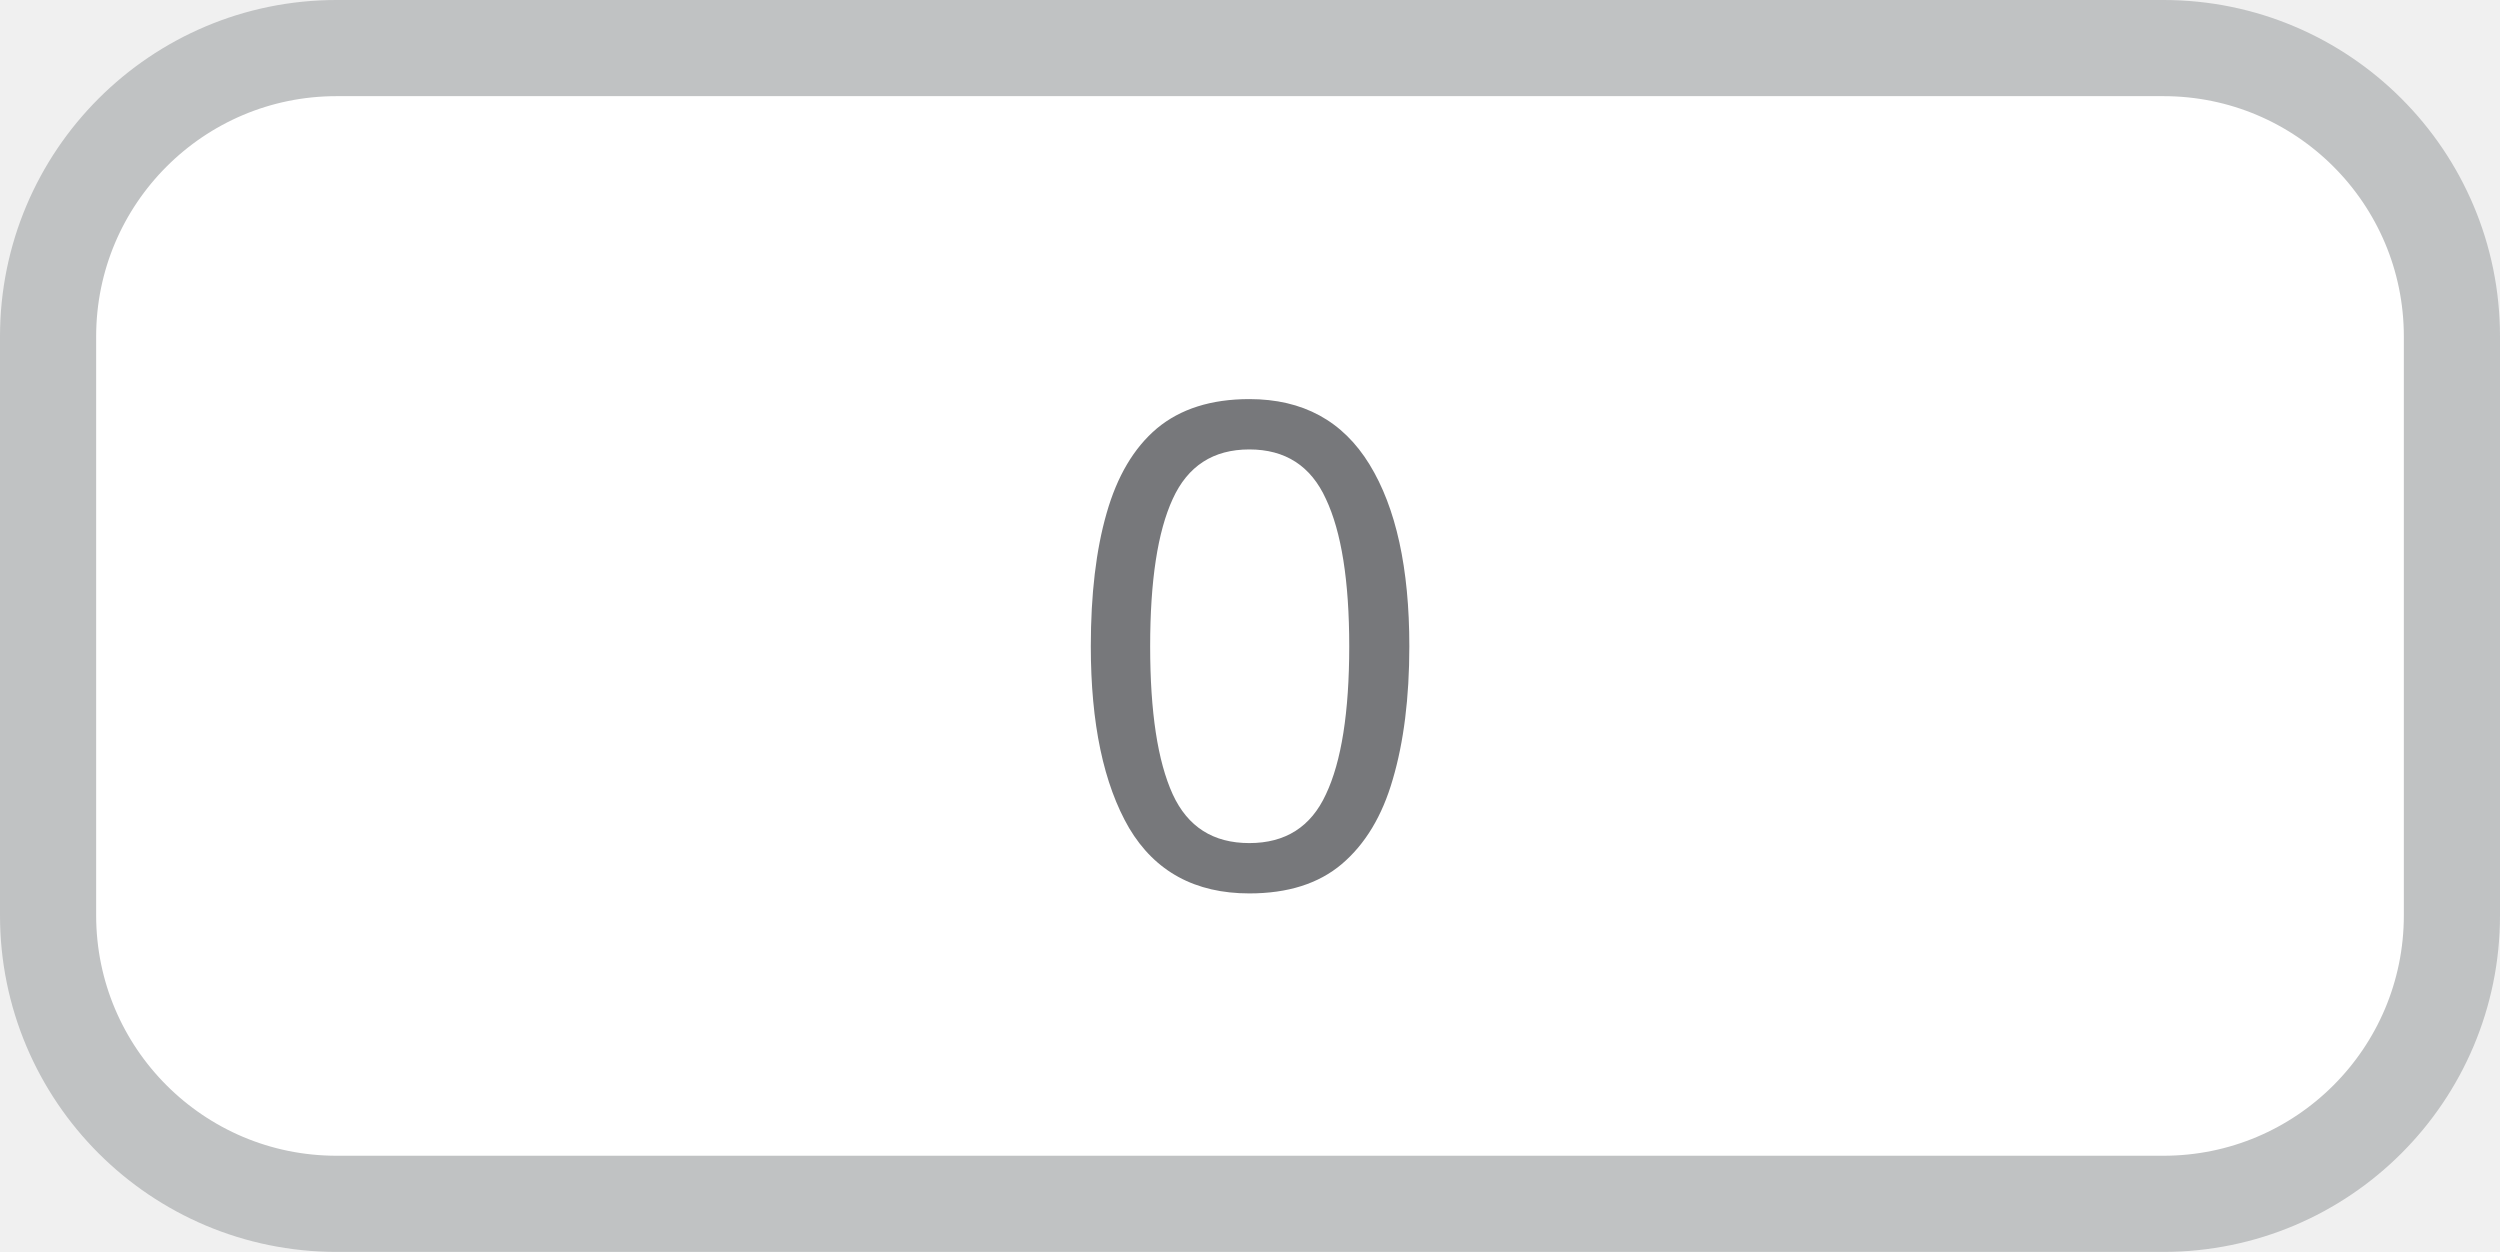
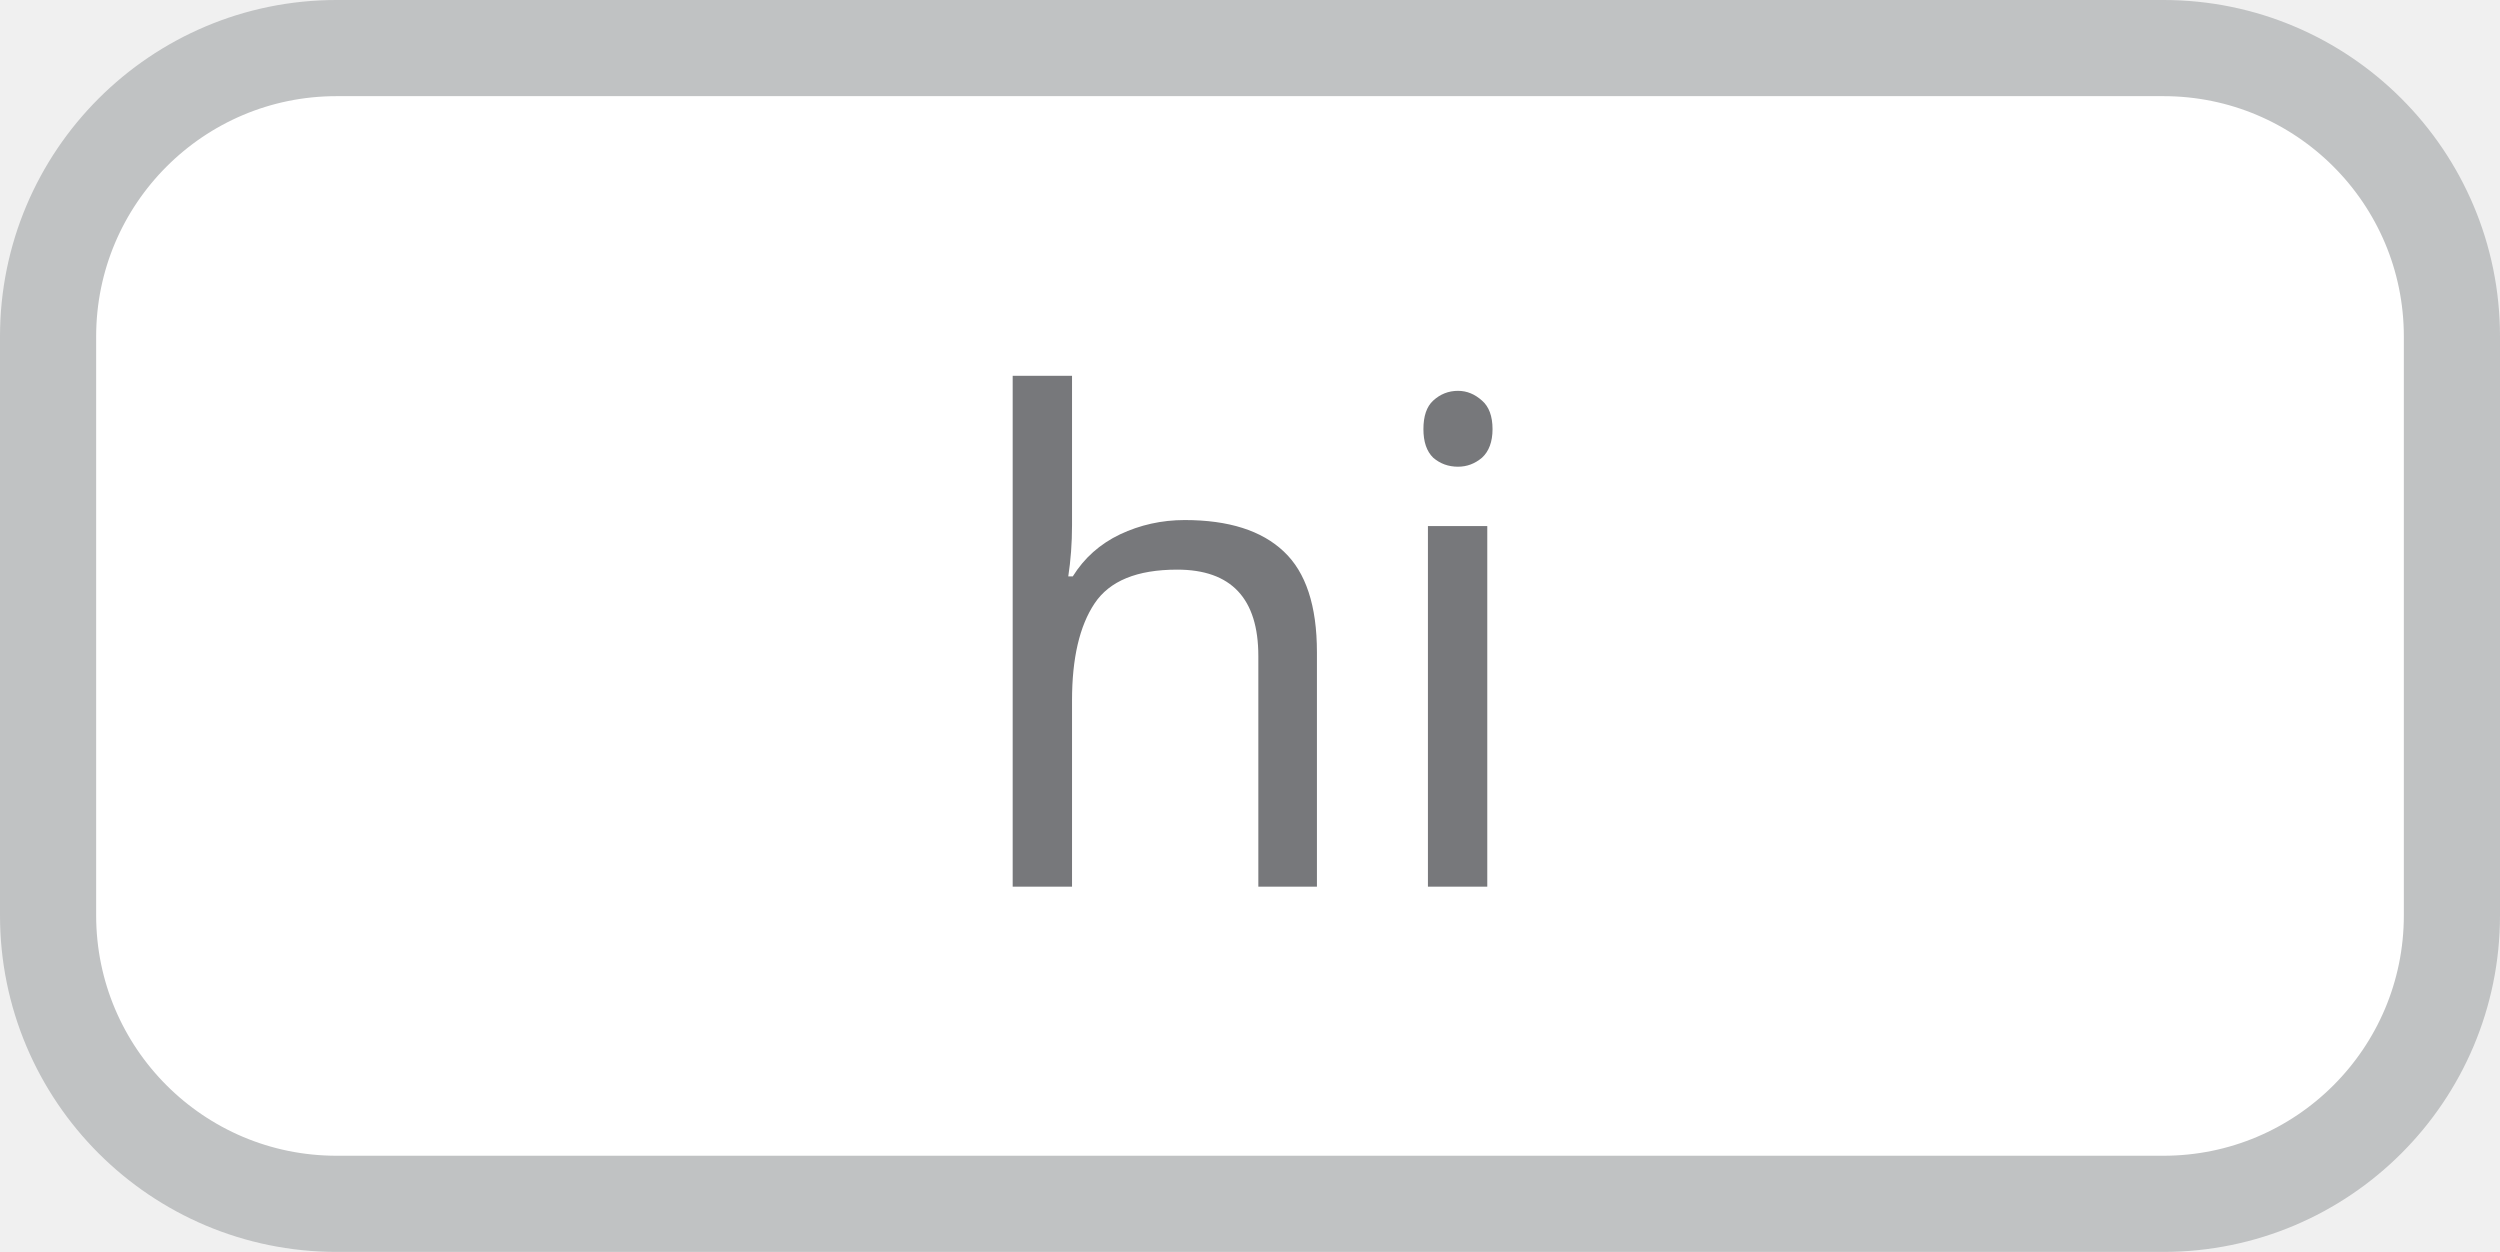
<svg xmlns="http://www.w3.org/2000/svg" width="51.997" height="26.038" viewBox="0 0 51.997 26.038">
  <rect fill="white" x="1" y="1" width="49.997" height="24.038" rx="6" ry="6" stroke="#c0c2c3" stroke-width="2" />
-   <text x="50%" y="50%" fill="#77787b" font-family="Verdana" font-size="13.978" text-anchor="middle" dominant-baseline="central">0</text>
+   <text x="50%" y="50%" fill="#77787b" font-family="Verdana" font-size="13.978" text-anchor="middle" dominant-baseline="central">hi</text>
</svg>
